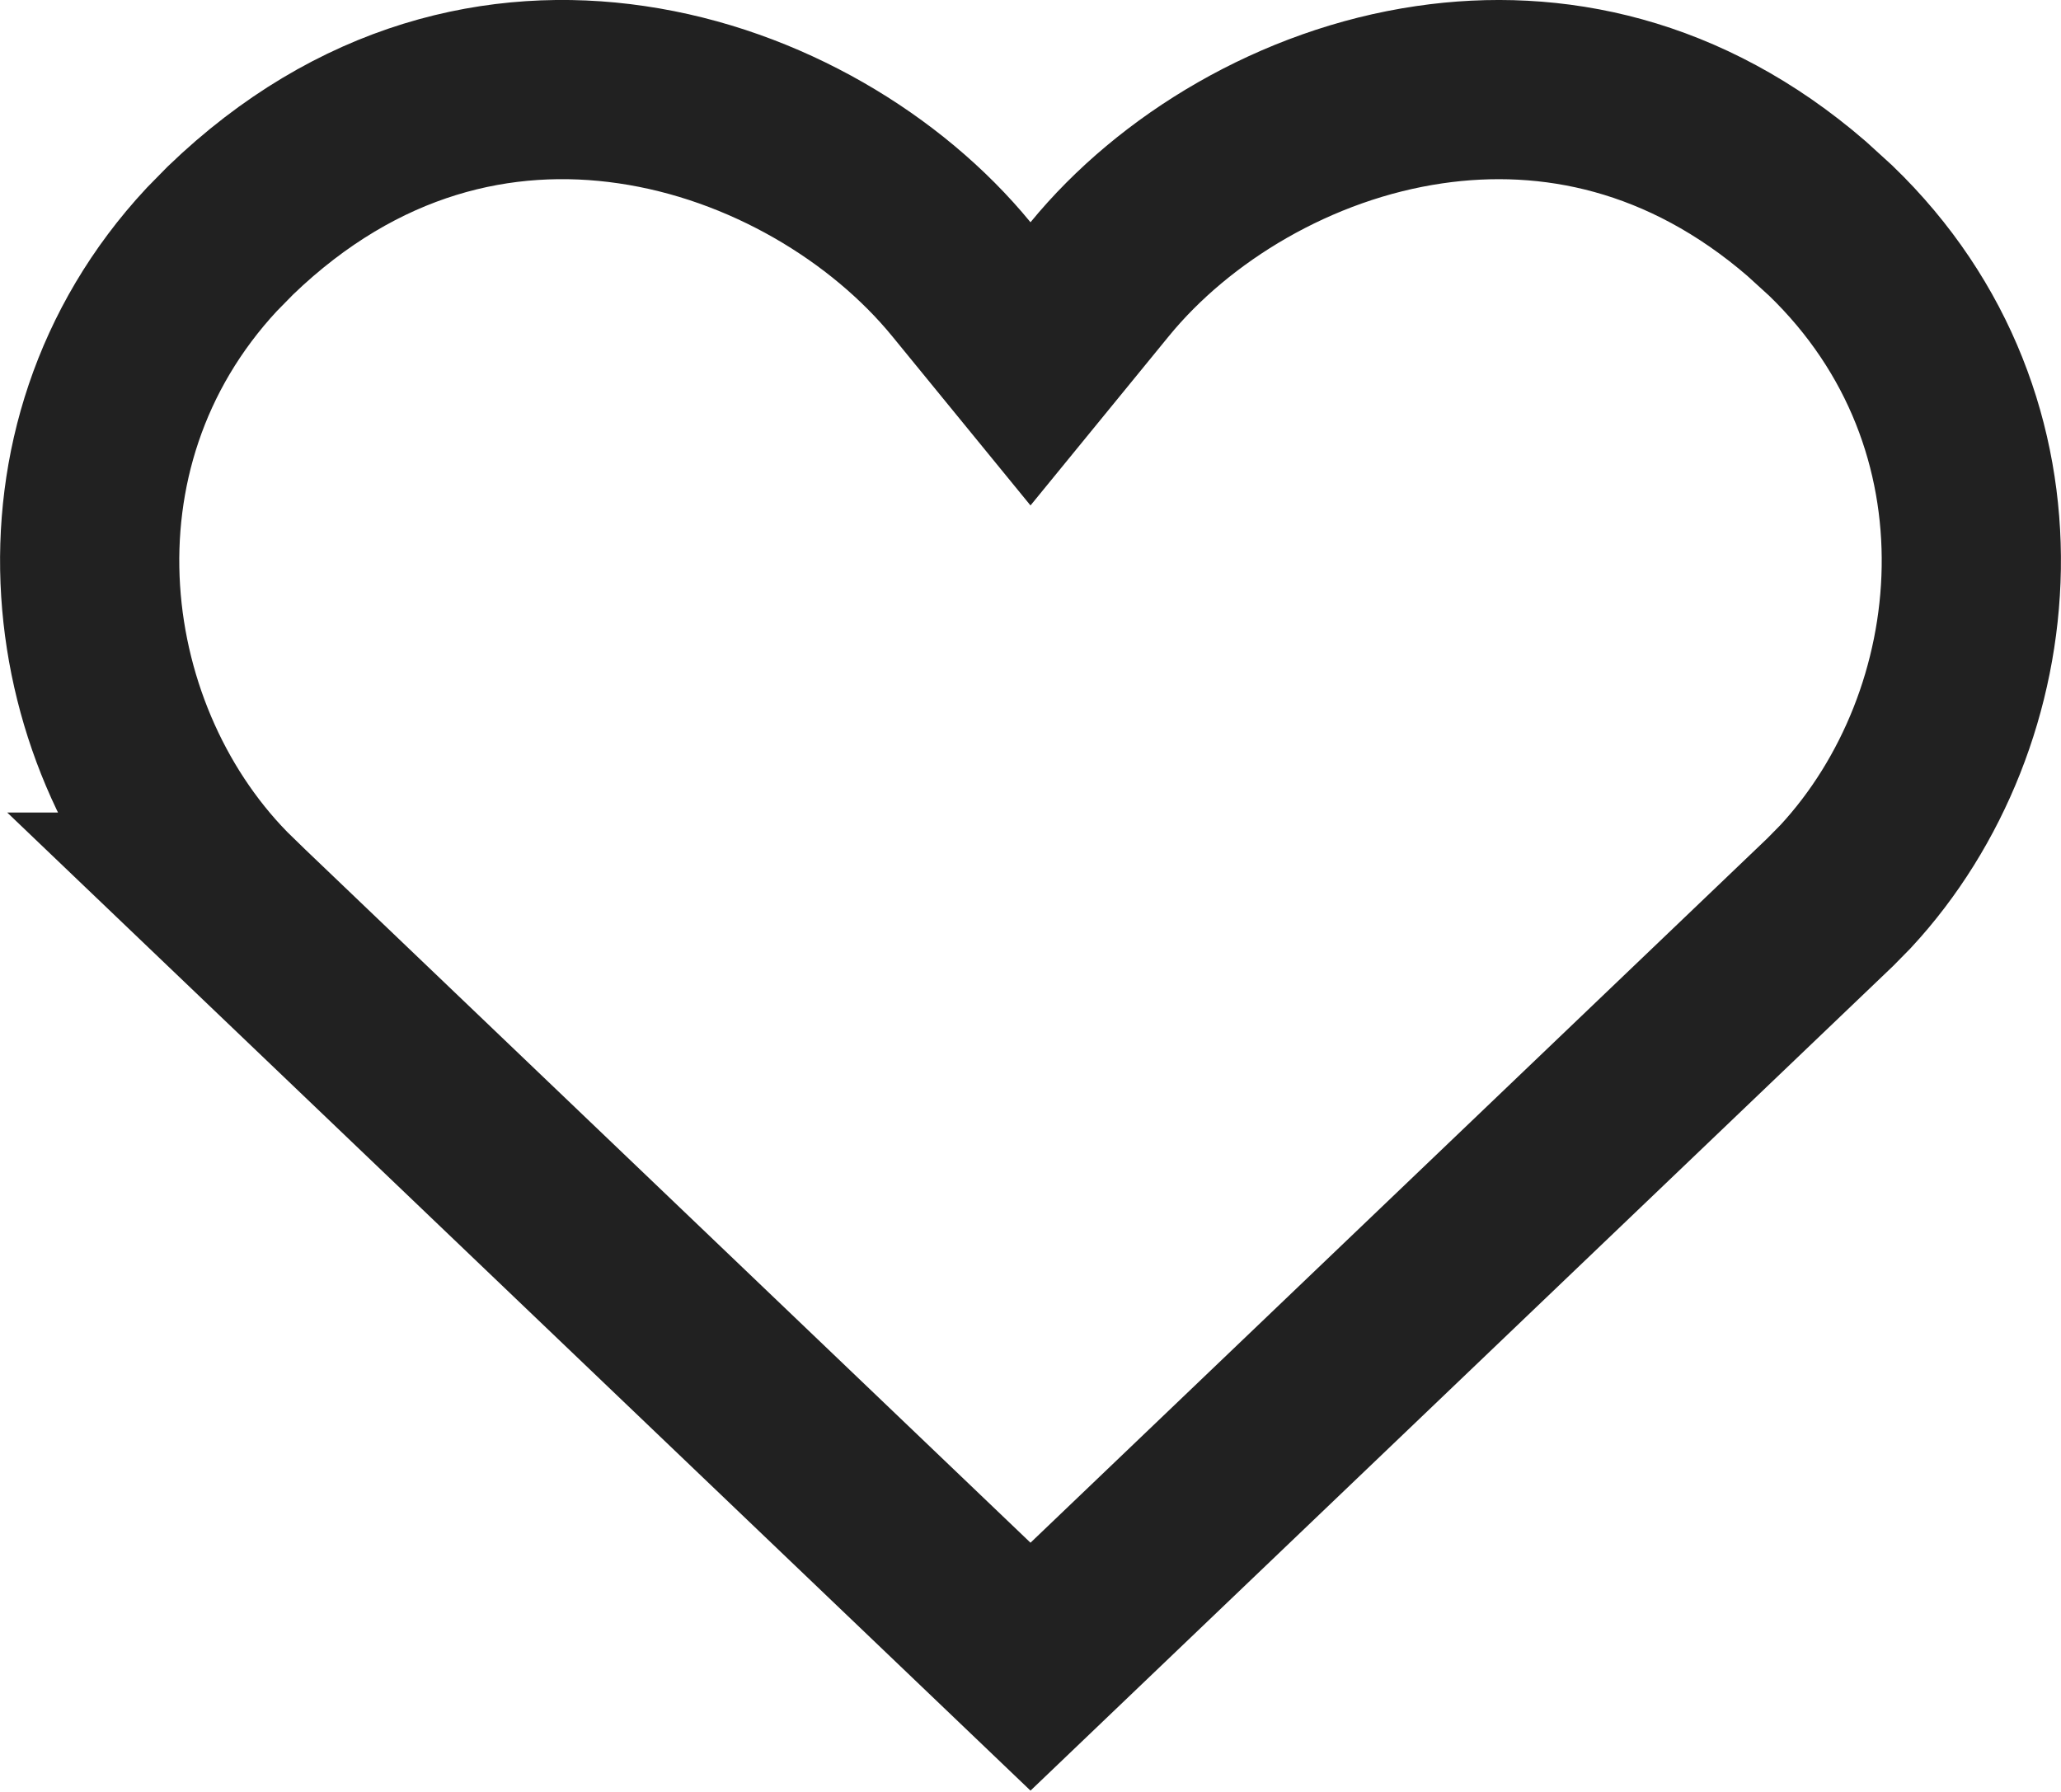
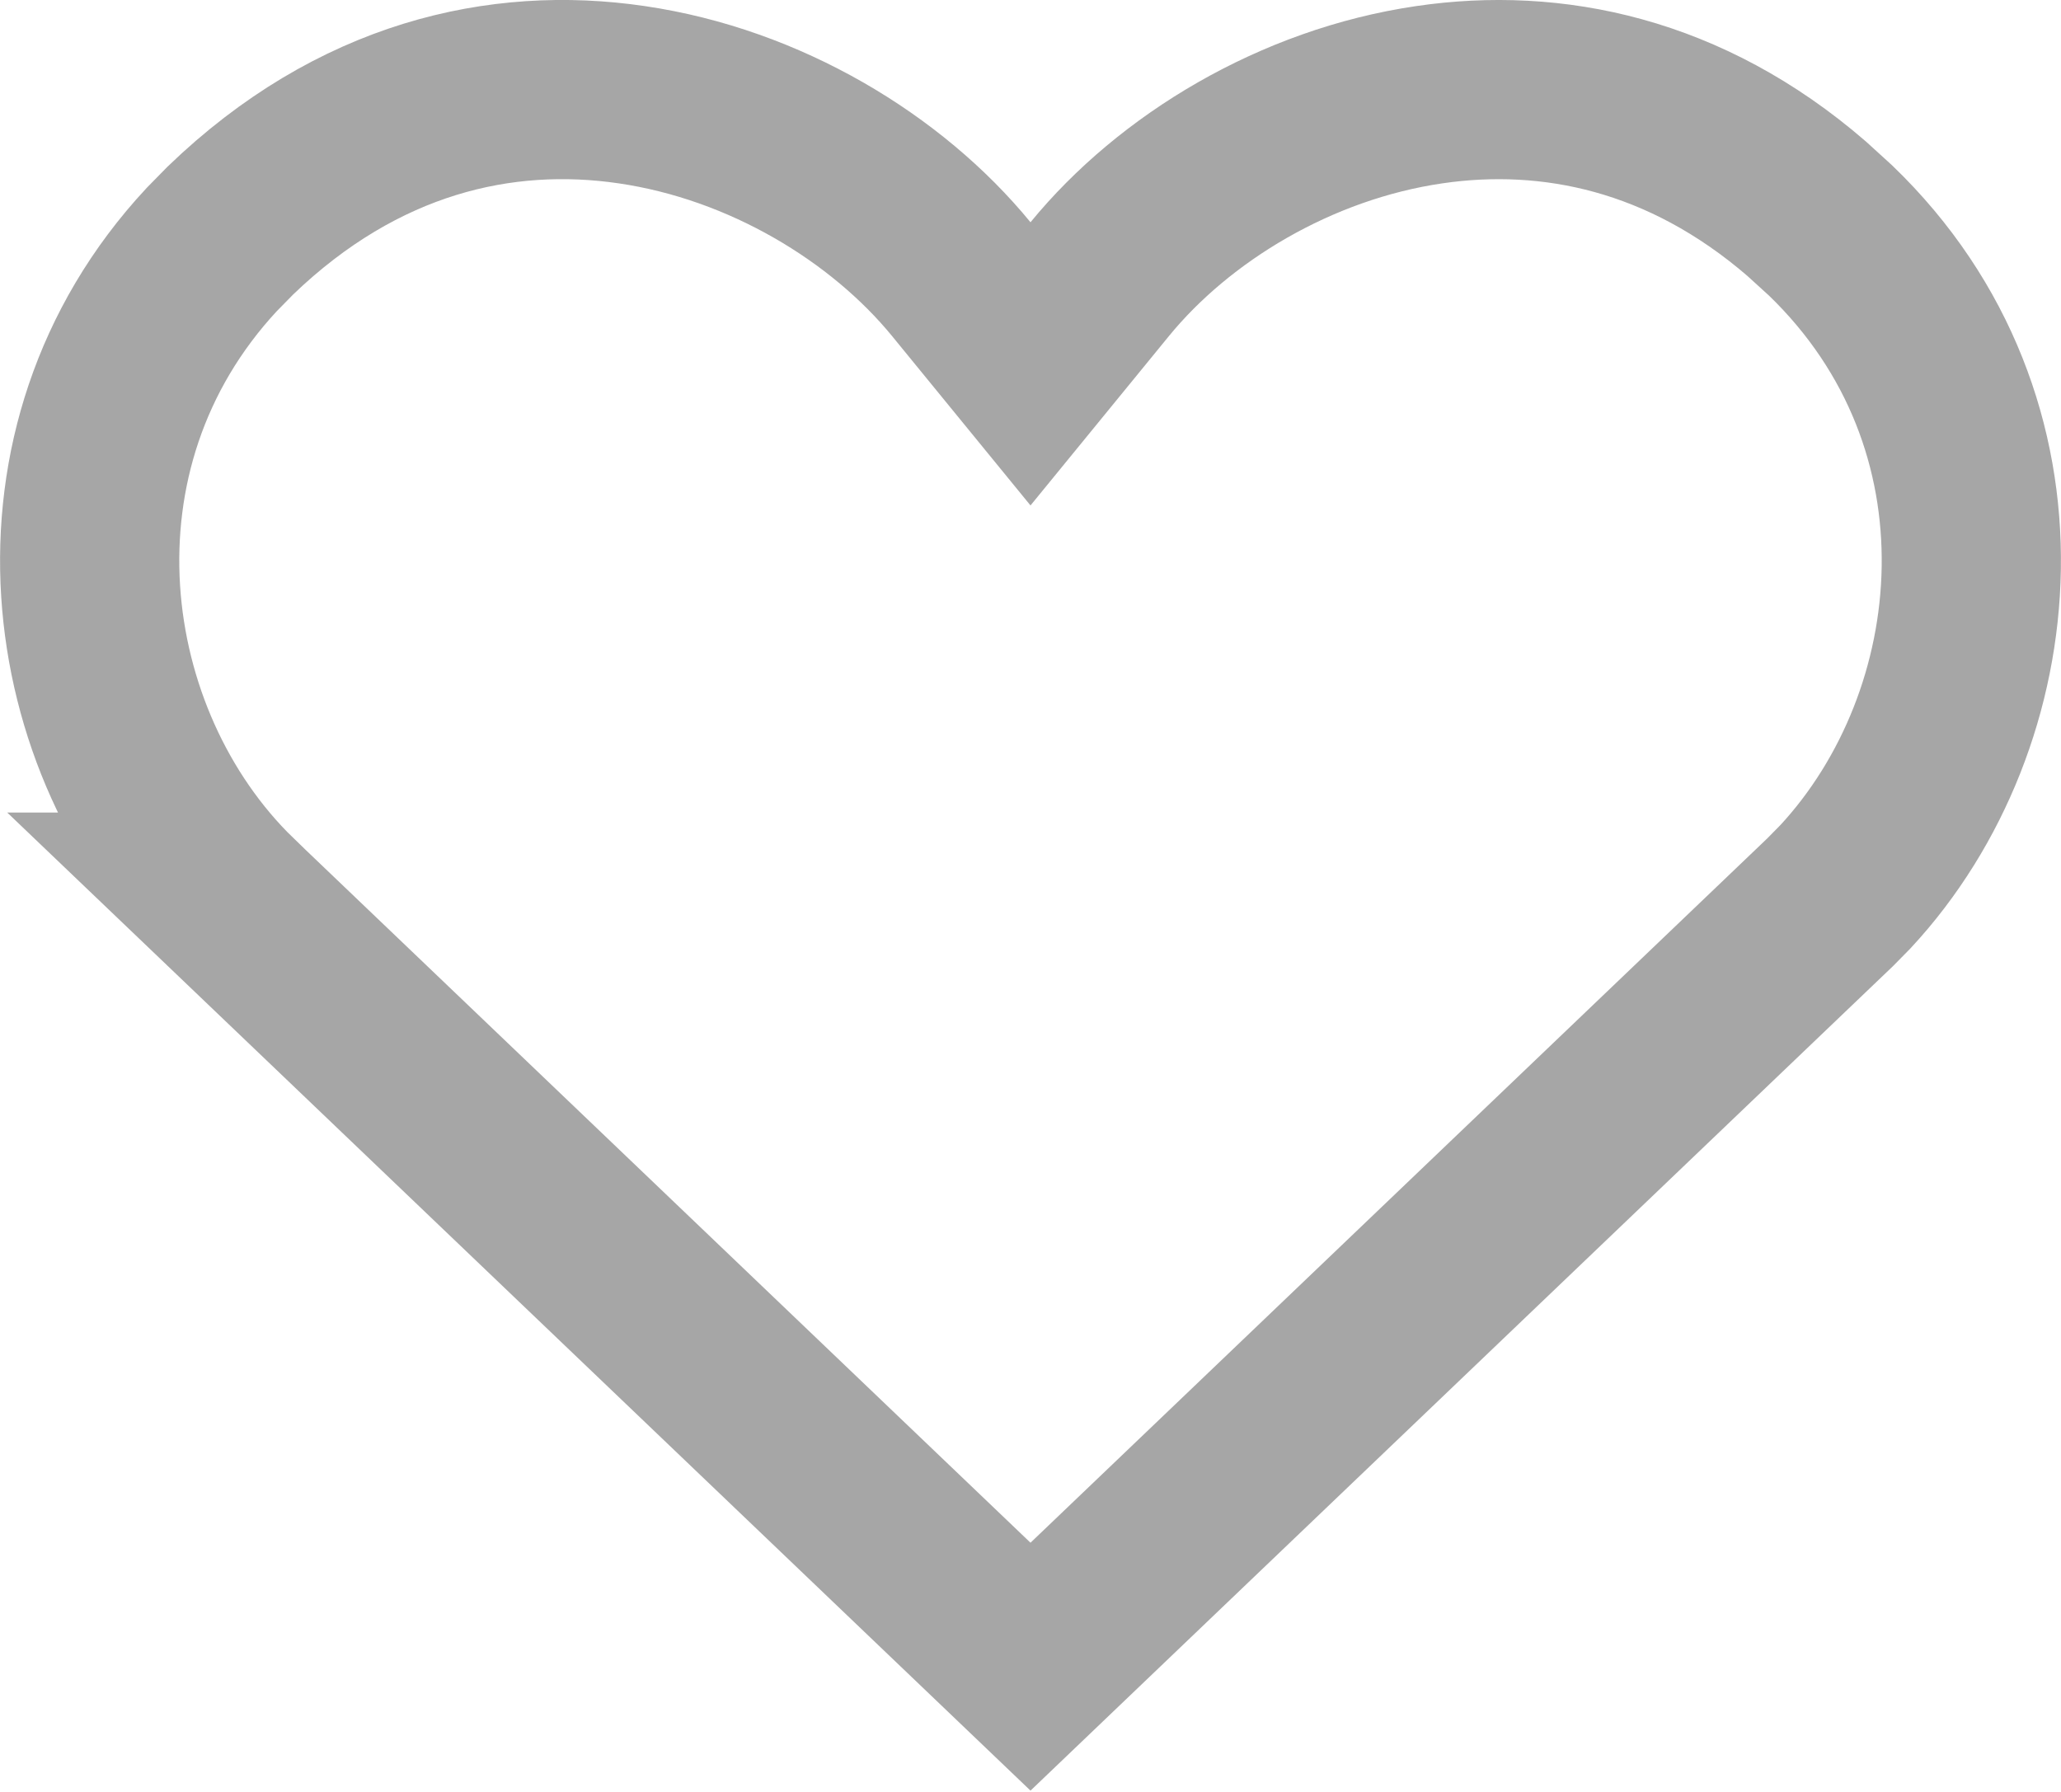
<svg xmlns="http://www.w3.org/2000/svg" width="23" height="20" viewBox="0 0 23 20" fill="none">
-   <path d="M15.951 1.057C17.316 0.857 18.807 1.16 20.16 2.328L20.429 2.573C22.66 4.723 22.328 8.026 20.597 9.894L20.425 10.069L11.5 18.602L2.574 10.069H2.575C0.754 8.297 0.297 5.006 2.363 2.785L2.571 2.573C3.994 1.202 5.593 0.843 7.049 1.057C8.54 1.275 9.895 2.1 10.727 3.115L11.5 4.061L12.273 3.115C13.104 2.1 14.46 1.275 15.951 1.057Z" stroke="#212121" stroke-width="2" />
+   <g opacity="0.4">
+     <path d="M15.951 1.057C17.316 0.857 18.807 1.16 20.16 2.328L20.429 2.573C22.66 4.723 22.328 8.026 20.597 9.894L20.425 10.069L11.5 18.602L2.574 10.069H2.575C0.754 8.297 0.297 5.006 2.363 2.785L2.571 2.573C3.994 1.202 5.593 0.843 7.049 1.057C8.54 1.275 9.895 2.1 10.727 3.115L11.5 4.061L12.273 3.115C13.104 2.1 14.46 1.275 15.951 1.057Z" stroke="#212121" stroke-width="2" />
+   </g>
</svg>
